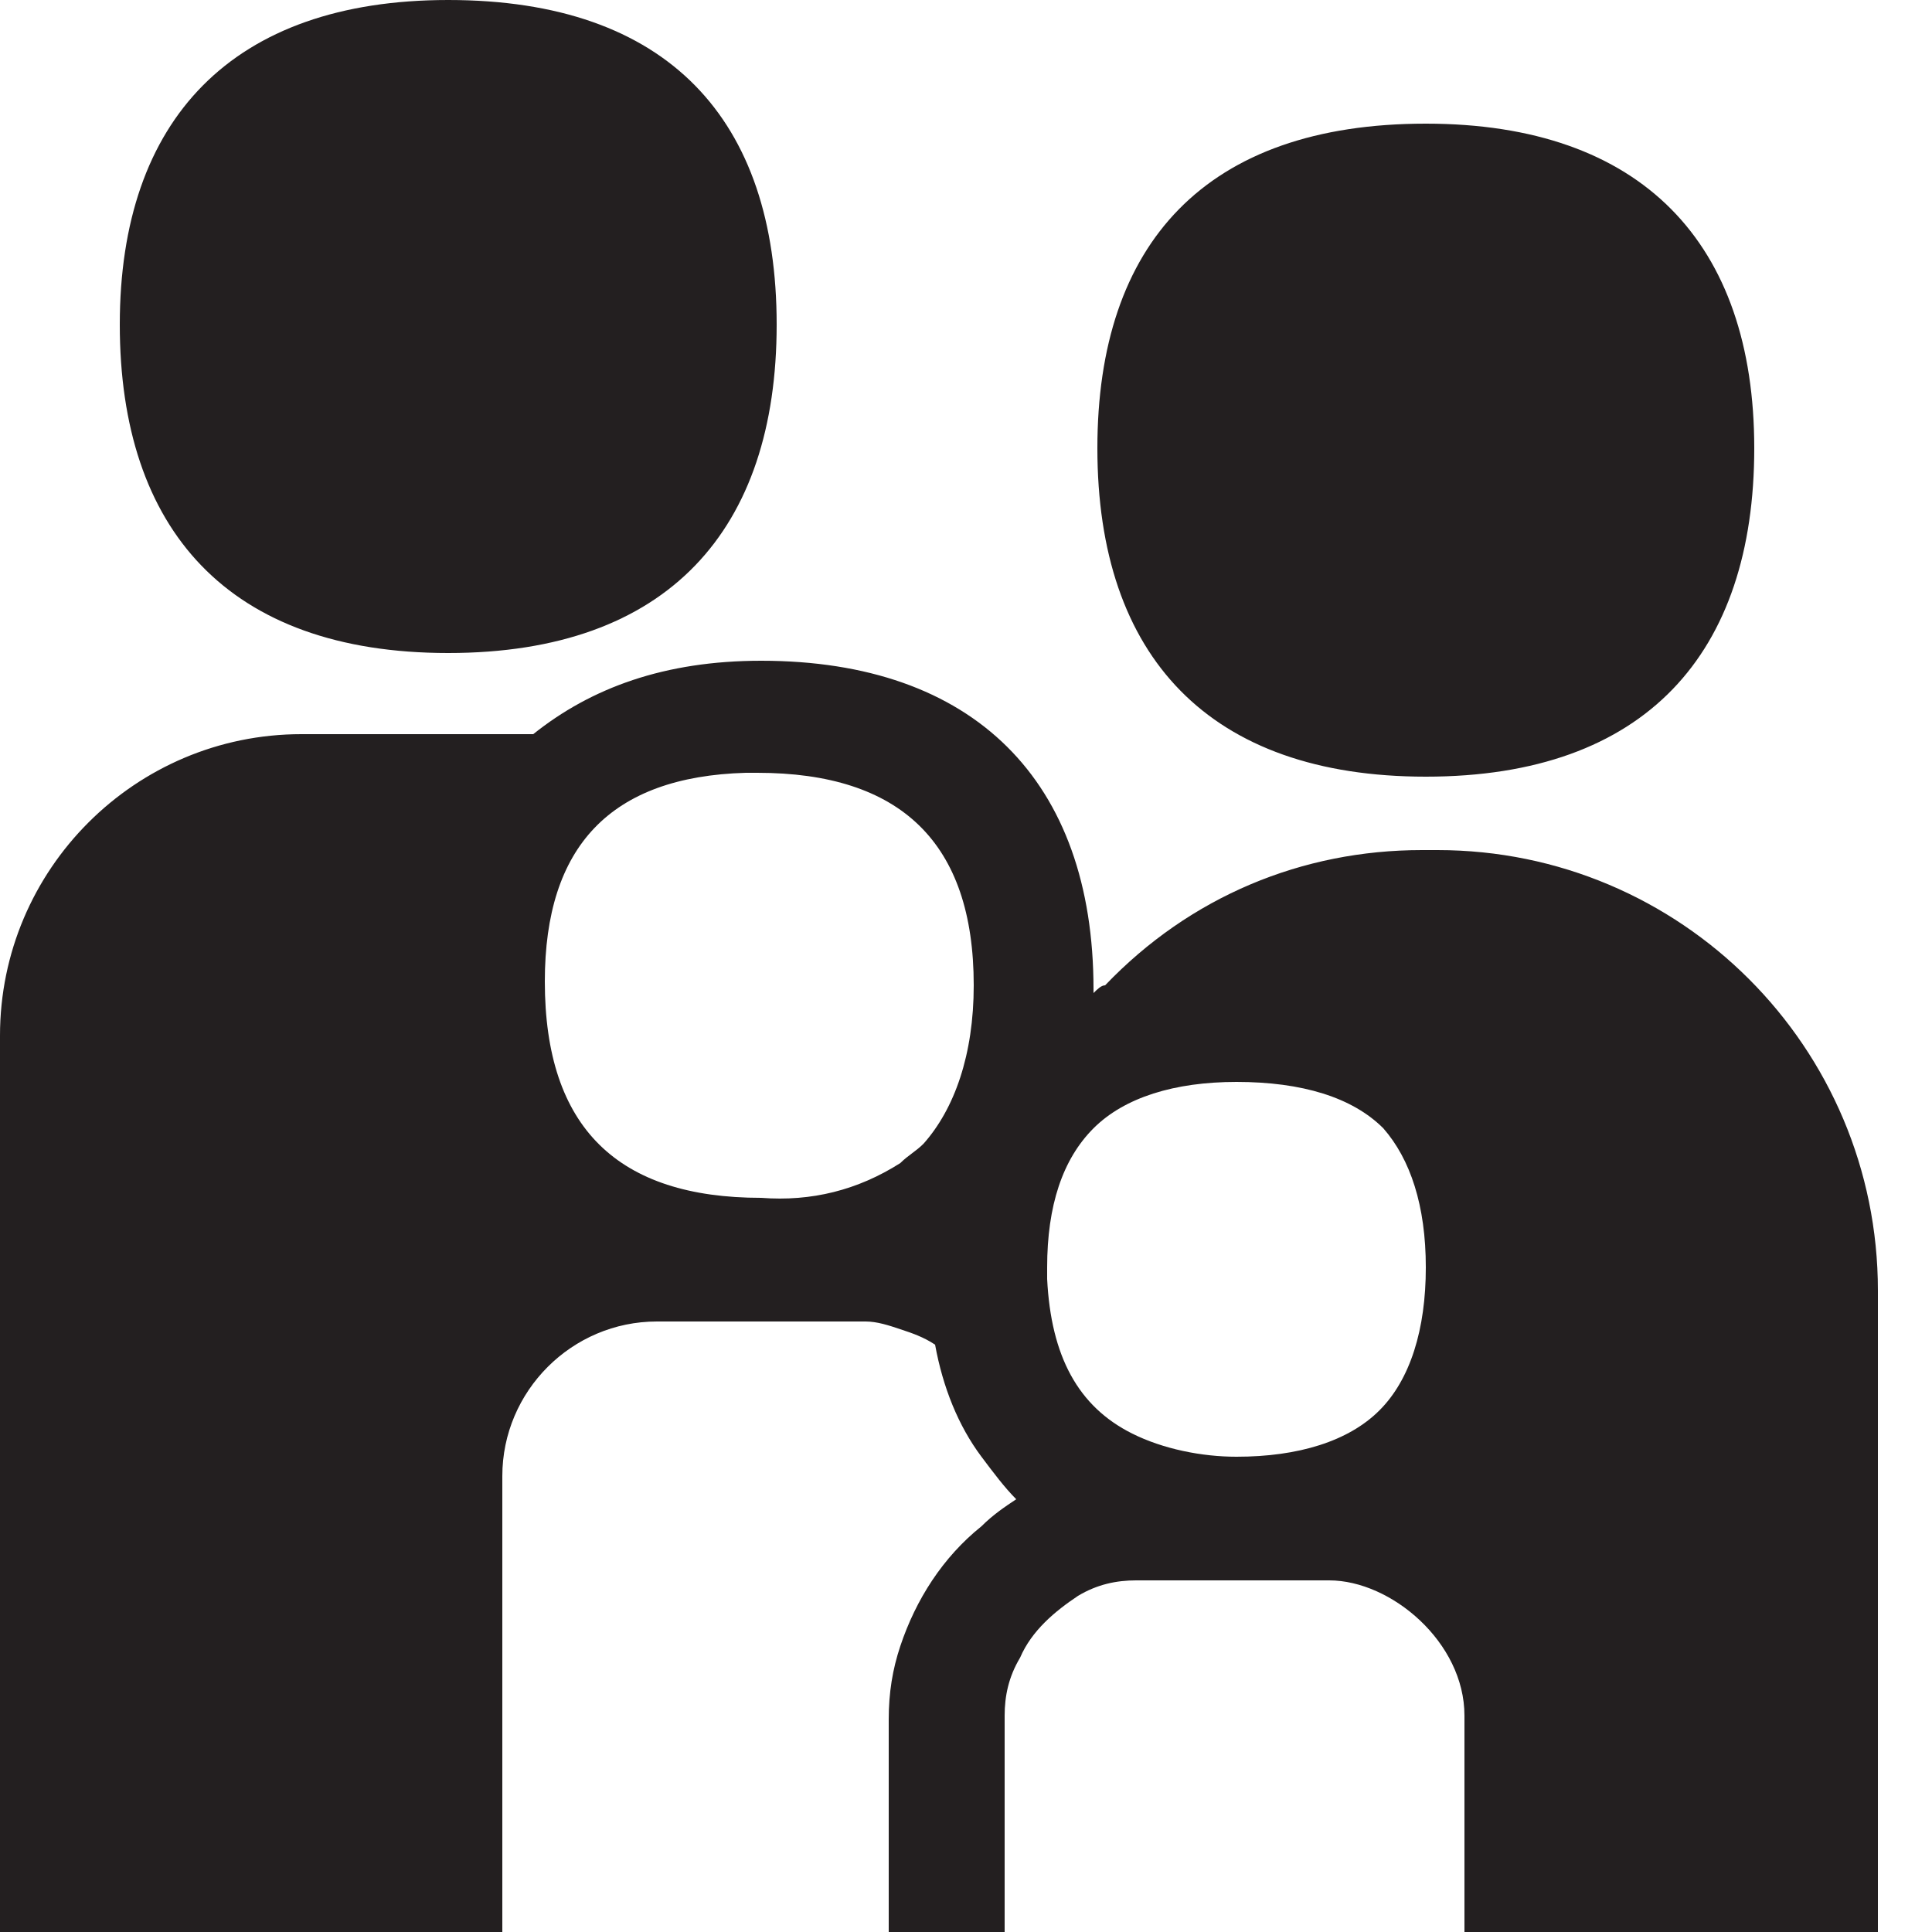
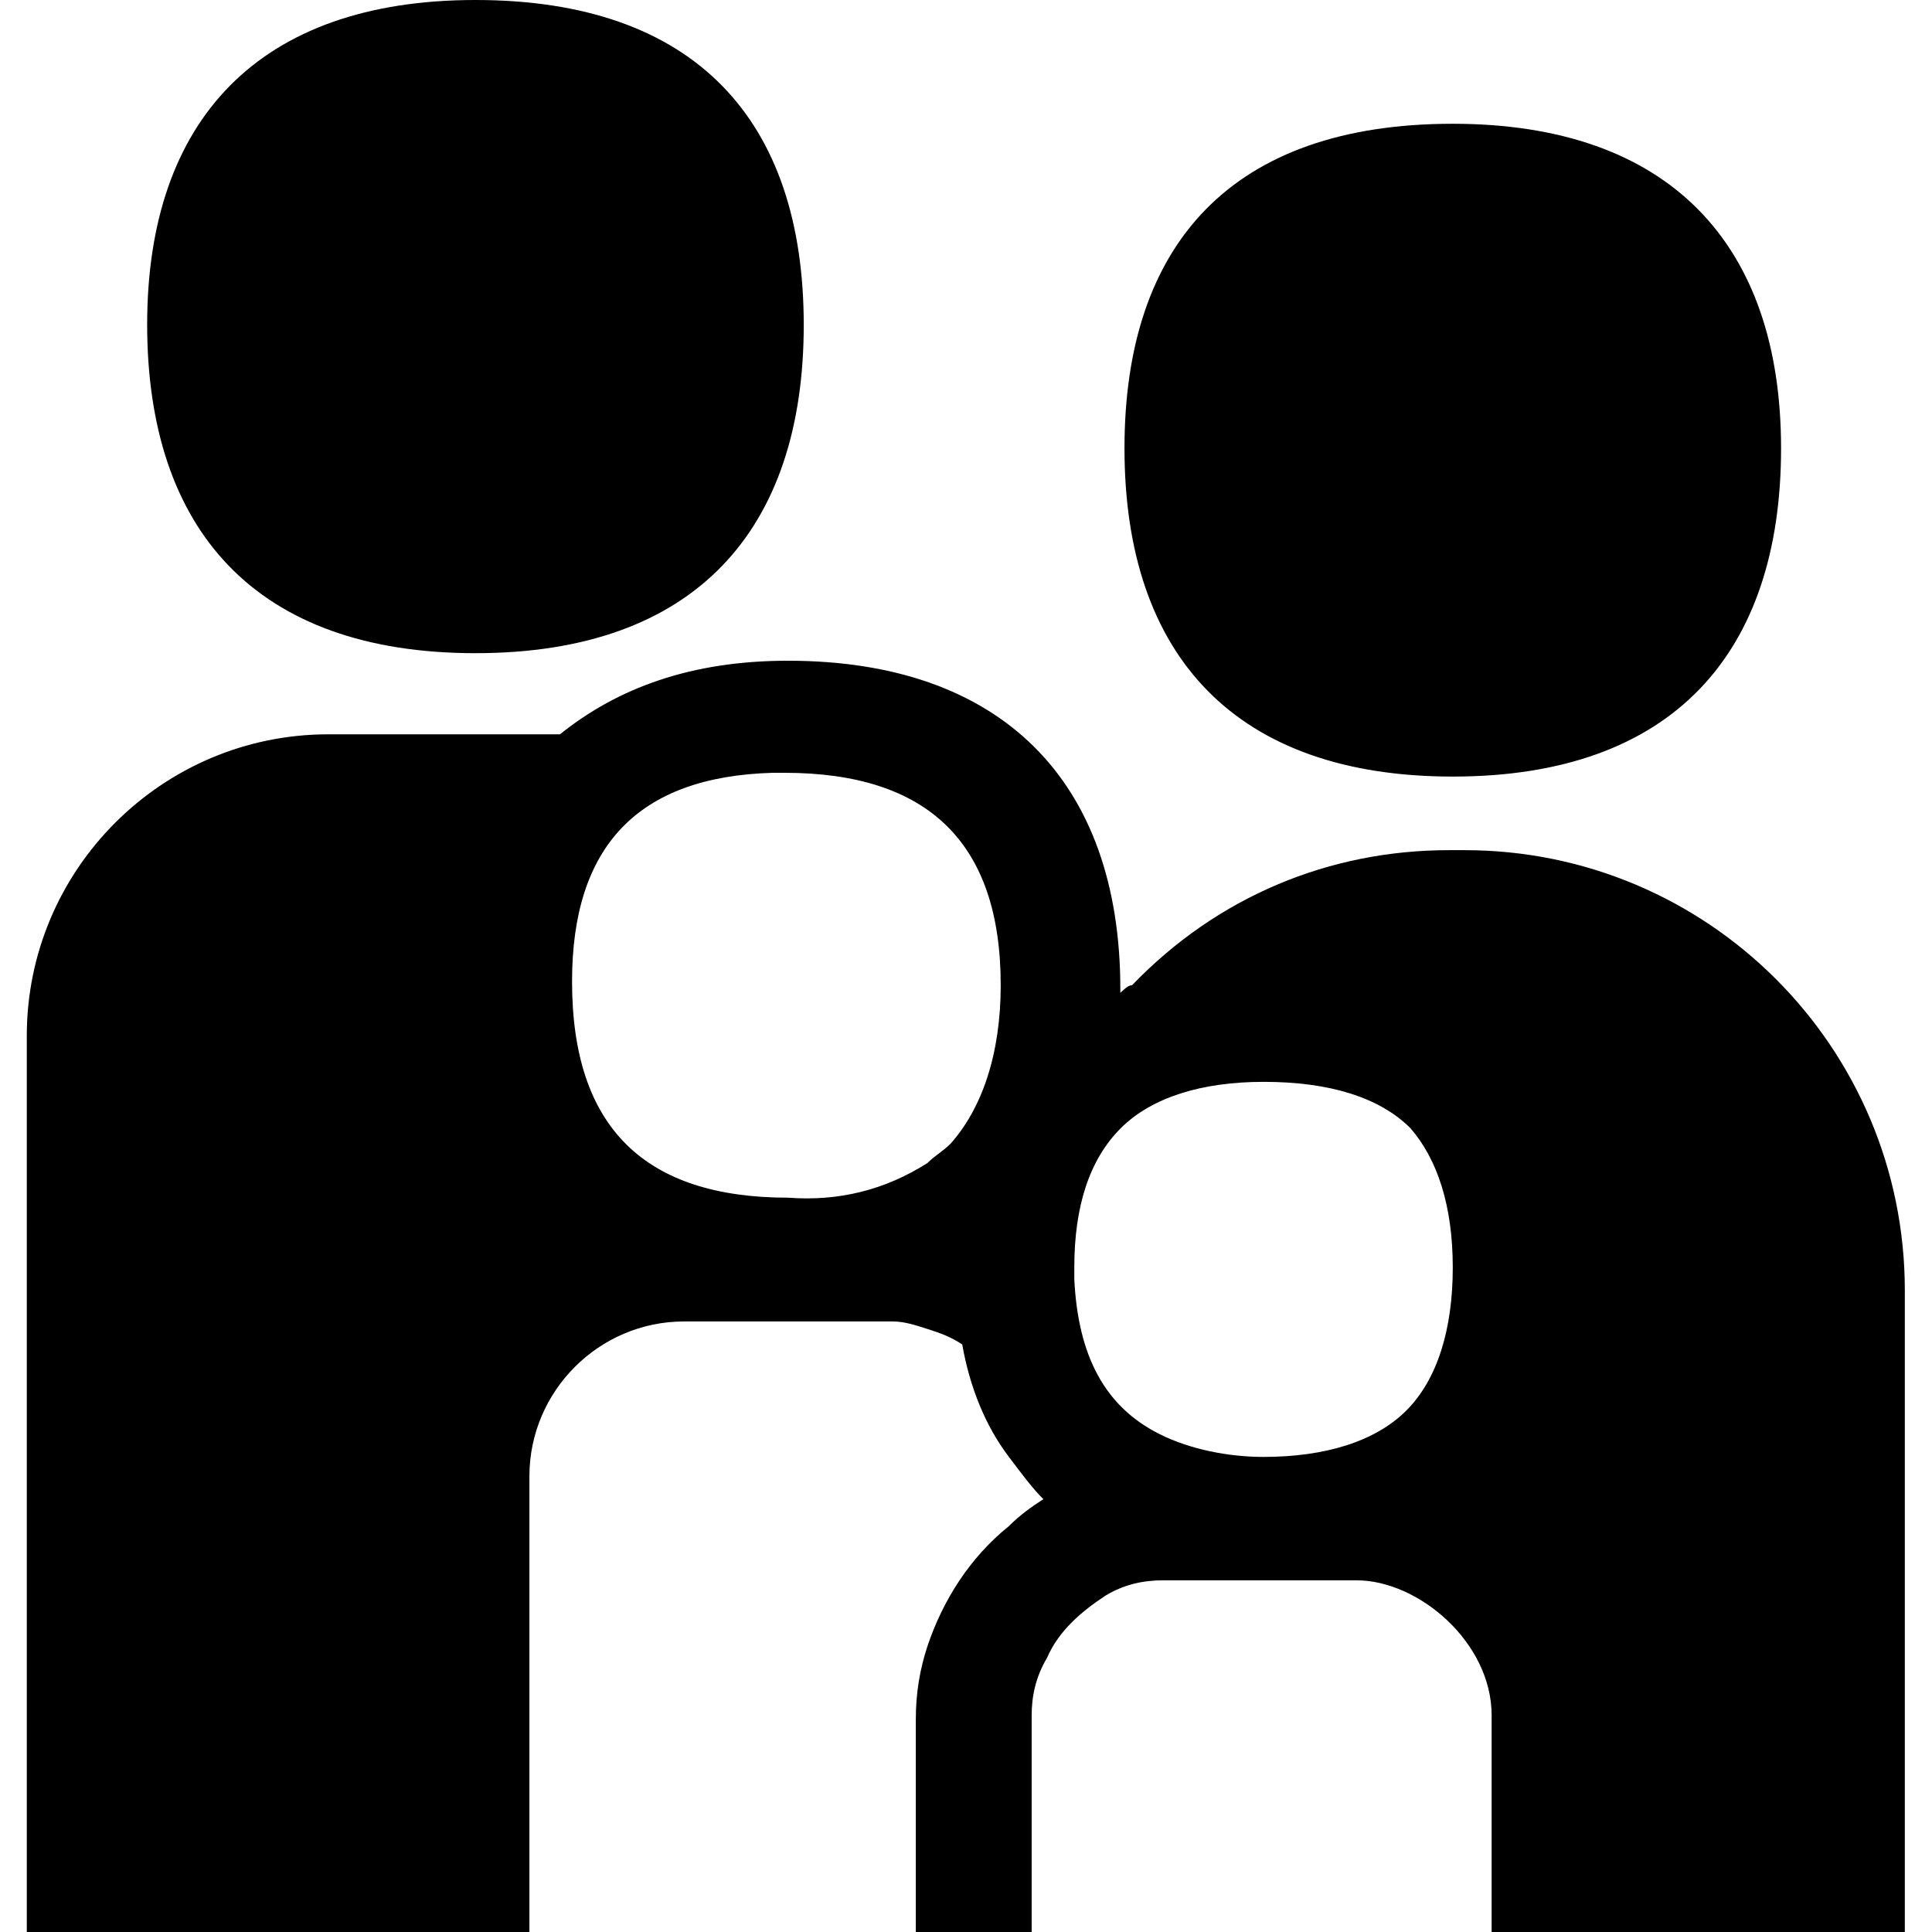
- <svg xmlns="http://www.w3.org/2000/svg" version="1.1" id="Layer_1" x="0px" y="0px" viewBox="0 0 50 50" style="enable-background:new 0 0 50 50;" xml:space="preserve">
+ <svg xmlns="http://www.w3.org/2000/svg" version="1.1" id="Layer_1" x="0px" y="0px" viewBox="0 0 512 512" style="enable-background:new 0 0 512 512;" xml:space="preserve">
  <style type="text/css">
- 	.st0{fill-rule:evenodd;clip-rule:evenodd;fill:#231F20;}
+ 	.st0{fill-rule:evenodd;clip-rule:evenodd;}
</style>
-   <path id="family" class="st0" d="M48.6,50V33.4c0-6.3-5.1-11.4-11.4-11.4h-0.4c-3.1,0-6,1.2-8.2,3.5c-0.1,0-0.2,0.1-0.3,0.2  c0-0.1,0-0.1,0-0.1c0-5.4-3.1-8.5-8.6-8.5h0c-2.5,0-4.4,0.7-5.9,1.9H7.8c-4.3,0-7.8,3.5-7.8,7.8V50 M29.3,50H26v-5.6  c0-0.5,0.1-1,0.4-1.5c0.3-0.7,0.9-1.2,1.5-1.6c0.5-0.3,1-0.4,1.5-0.4c0,0,0.1,0,0.1,0h4.9c1.6,0,3.5,1.6,3.5,3.5V50L29.3,50L29.3,50  z M13,50V38.2c0-2.2,1.8-4,4-4h5.4c0.3,0,0.6,0.1,0.9,0.2c0.3,0.1,0.6,0.2,0.9,0.4c0.2,1.1,0.6,2.1,1.2,2.9c0.3,0.4,0.6,0.8,0.9,1.1  c-0.3,0.2-0.6,0.4-0.9,0.7c-1,0.8-1.7,1.9-2.1,3.1c-0.2,0.6-0.3,1.2-0.3,1.9V50H13L13,50z M23.9,29.6c-0.2,0.2-0.4,0.3-0.6,0.5  c-1.1,0.7-2.3,1-3.6,0.9h0c-3.7,0-5.6-1.8-5.6-5.6c0-3.5,1.7-5.3,5.2-5.4c0.1,0,0.2,0,0.3,0h0c3.7,0,5.6,1.8,5.6,5.5  C25.2,27.3,24.7,28.7,23.9,29.6 M36.9,32.8c0,1.6-0.4,2.9-1.2,3.7c-0.8,0.8-2.1,1.2-3.7,1.2h0c-0.9,0-1.9-0.2-2.7-0.6  c-1.4-0.7-2.1-2-2.2-4c0-0.1,0-0.2,0-0.3c0-1.6,0.4-2.8,1.2-3.6c0.8-0.8,2.1-1.2,3.7-1.2h0c1.7,0,3,0.4,3.8,1.2  C36.5,30,36.9,31.2,36.9,32.8 M36.9,20.1c5.7,0,8.5-3.2,8.5-8.5s-2.9-8.4-8.5-8.4c-5.7,0-8.5,3.1-8.5,8.4  C28.4,17,31.3,20.1,36.9,20.1 M11.6,16.9c5.7,0,8.5-3.2,8.5-8.5S17.3,0,11.6,0C6,0,3.1,3.1,3.1,8.4S5.9,16.9,11.6,16.9" />
+   <path id="family" class="st0" d="M504.8,512V342c0-64.5-52.2-116.7-116.7-116.7H384c-31.7,0-61.4,12.3-84,35.8c-1,0-2,1-3.1,2  c0-1,0-1,0-1c0-55.3-31.7-87-88.1-87l0,0c-25.6,0-45.1,7.2-60.4,19.5H87c-44,0-79.9,35.8-79.9,79.9V512 M307.2,512h-33.8v-57.3  c0-5.1,1-10.2,4.1-15.4c3.1-7.2,9.2-12.3,15.4-16.4c5.1-3.1,10.2-4.1,15.4-4.1h1h50.2c16.4,0,35.8,16.4,35.8,35.8V512H307.2  L307.2,512z M140.3,512V391.2c0-22.5,18.4-41,41-41h55.3c3.1,0,6.1,1,9.2,2c3.1,1,6.1,2,9.2,4.1c2,11.3,6.1,21.5,12.3,29.7  c3.1,4.1,6.1,8.2,9.2,11.3c-3.1,2-6.1,4.1-9.2,7.2c-10.2,8.2-17.4,19.5-21.5,31.7c-2,6.1-3.1,12.3-3.1,19.5V512H140.3L140.3,512z   M251.9,303.1c-2,2-4.1,3.1-6.1,5.1c-11.3,7.2-23.6,10.2-36.9,9.2l0,0c-37.9,0-57.3-18.4-57.3-57.3c0-35.8,17.4-54.3,53.2-55.3  c1,0,2,0,3.1,0l0,0c37.9,0,57.3,18.4,57.3,56.3C265.2,279.6,260.1,293.9,251.9,303.1 M385,335.9c0,16.4-4.1,29.7-12.3,37.9  c-8.2,8.2-21.5,12.3-37.9,12.3l0,0c-9.2,0-19.5-2-27.6-6.1c-14.3-7.2-21.5-20.5-22.5-41c0-1,0-2,0-3.1c0-16.4,4.1-28.7,12.3-36.9  c8.2-8.2,21.5-12.3,37.9-12.3l0,0c17.4,0,30.7,4.1,38.9,12.3C380.9,307.2,385,319.5,385,335.9 M385,205.8c58.4,0,87-32.8,87-87  s-29.7-86-87-86c-58.4,0-87,31.7-87,86C298,174.1,327.7,205.8,385,205.8 M126,173.1c58.4,0,87-32.8,87-87S184.3,0,126,0  c-57.3,0-87,31.7-87,86S67.6,173.1,126,173.1" />
</svg>
